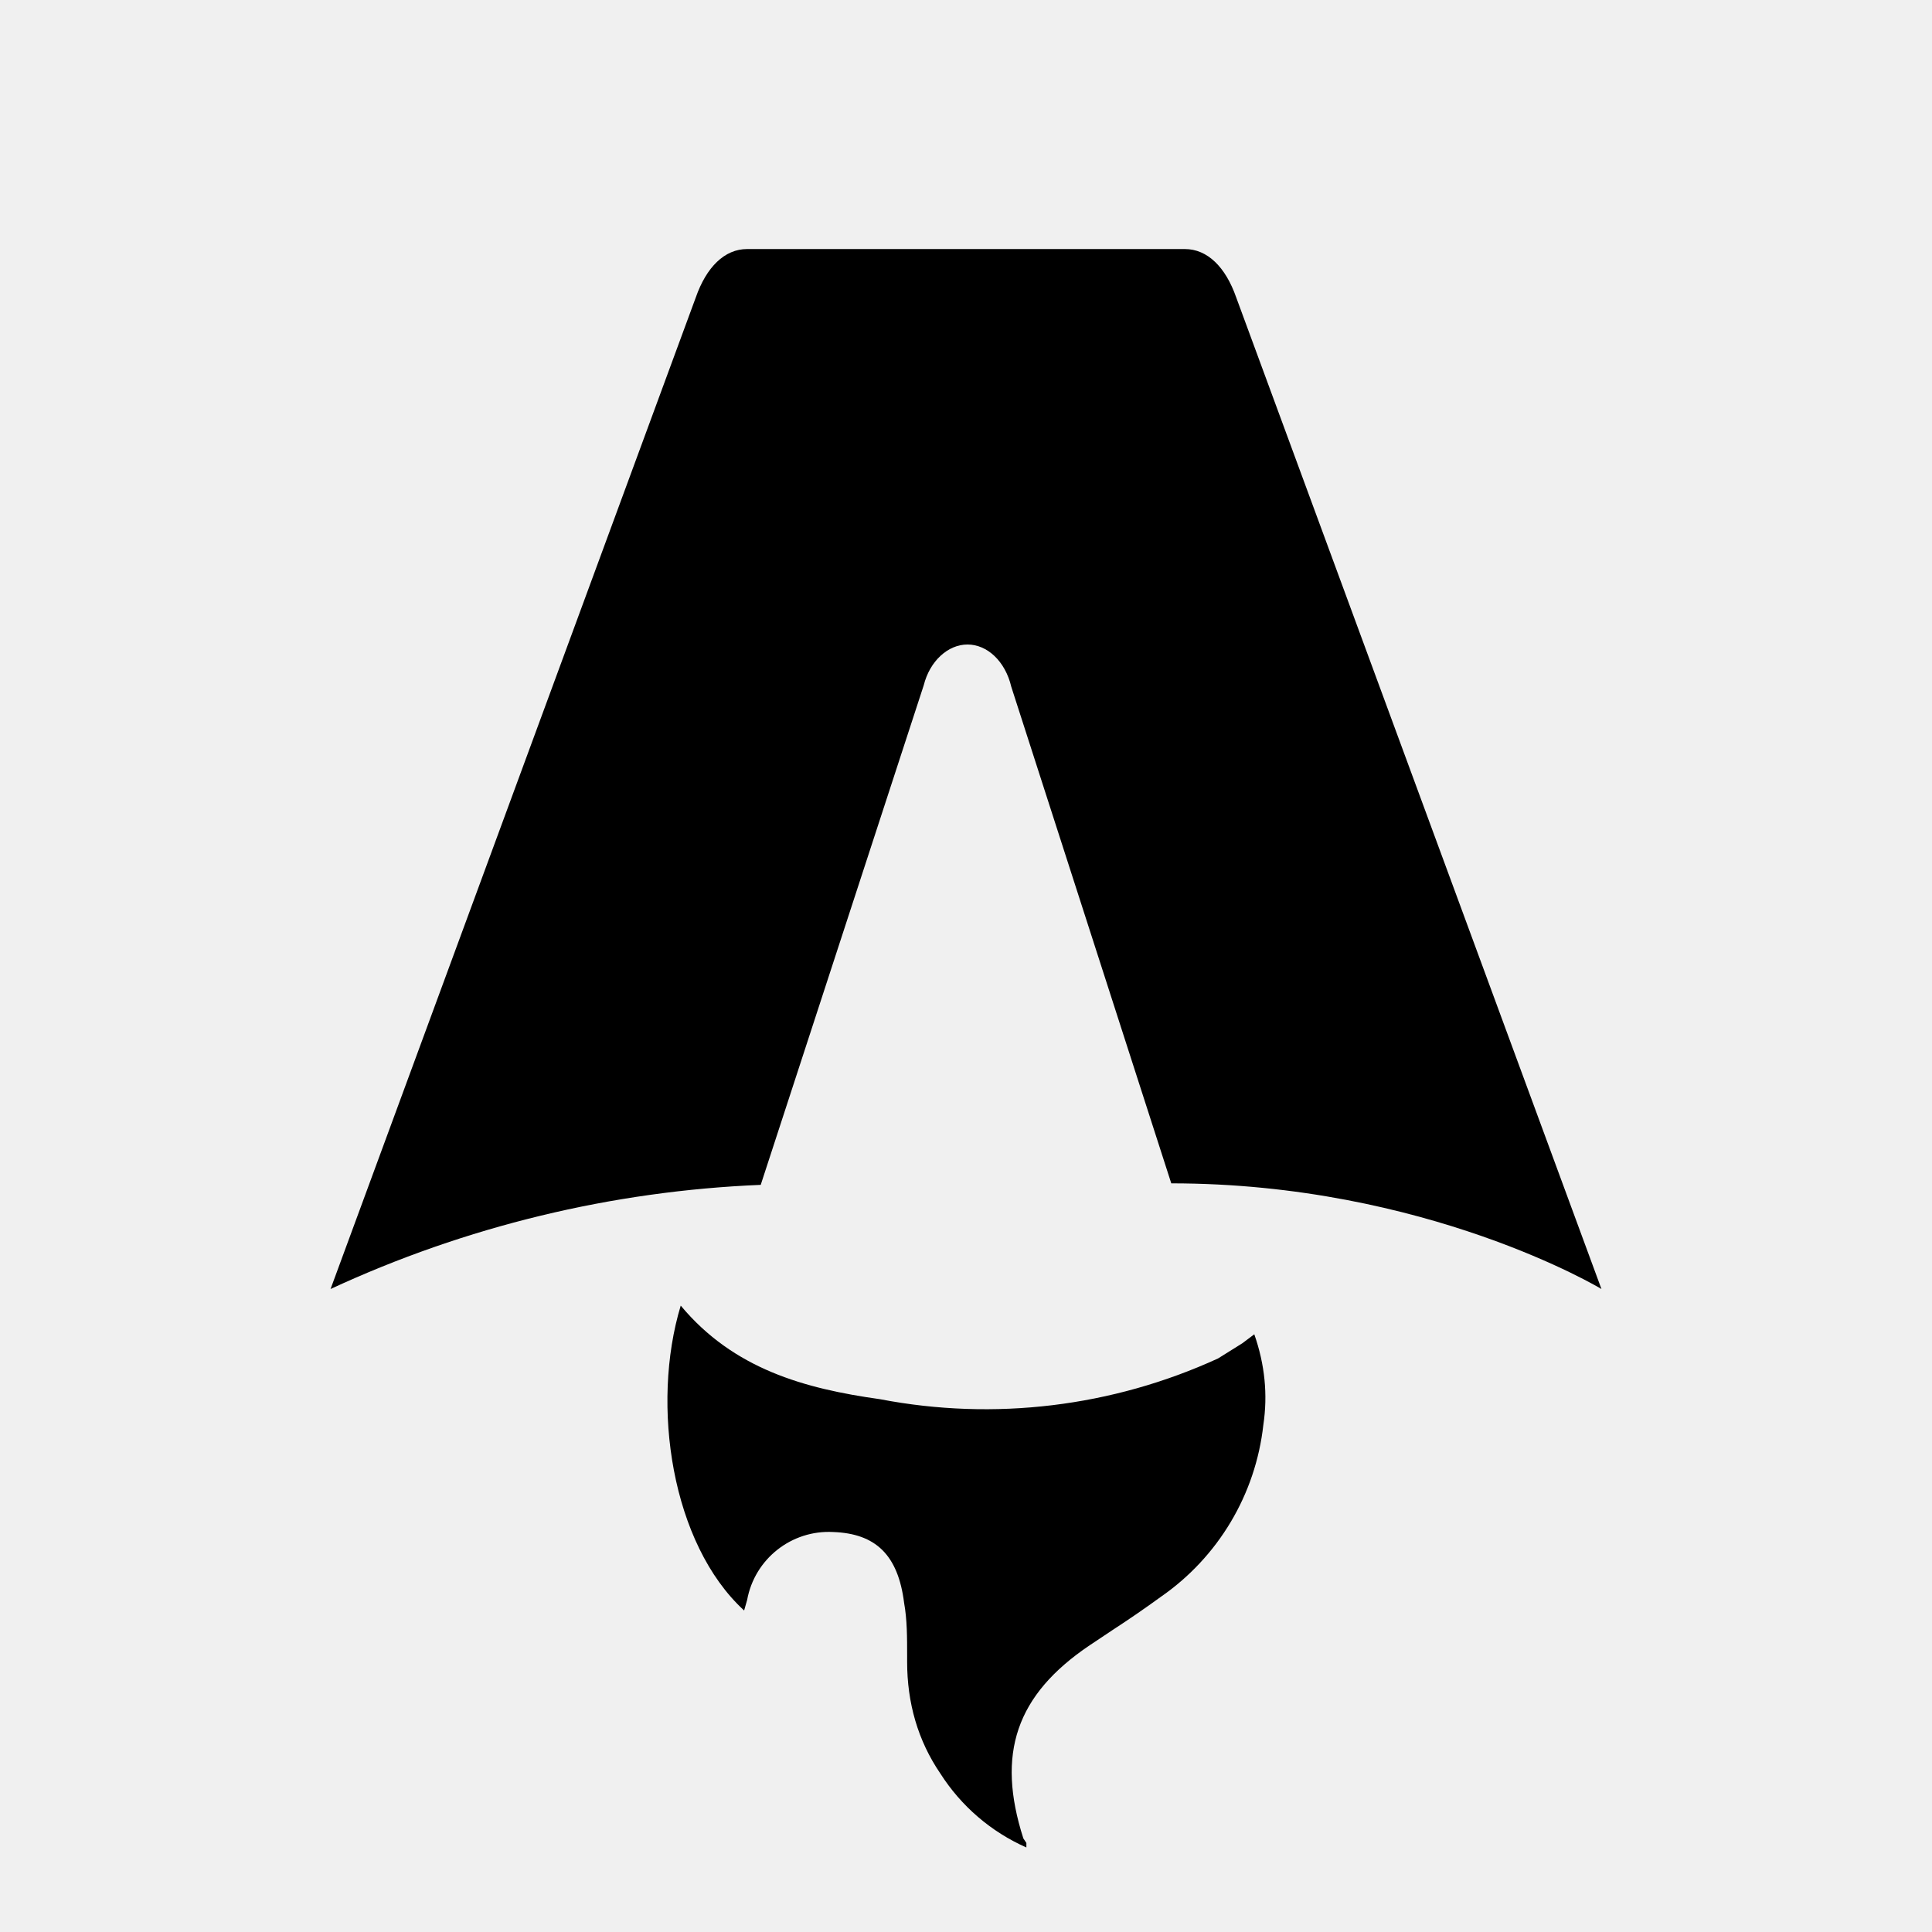
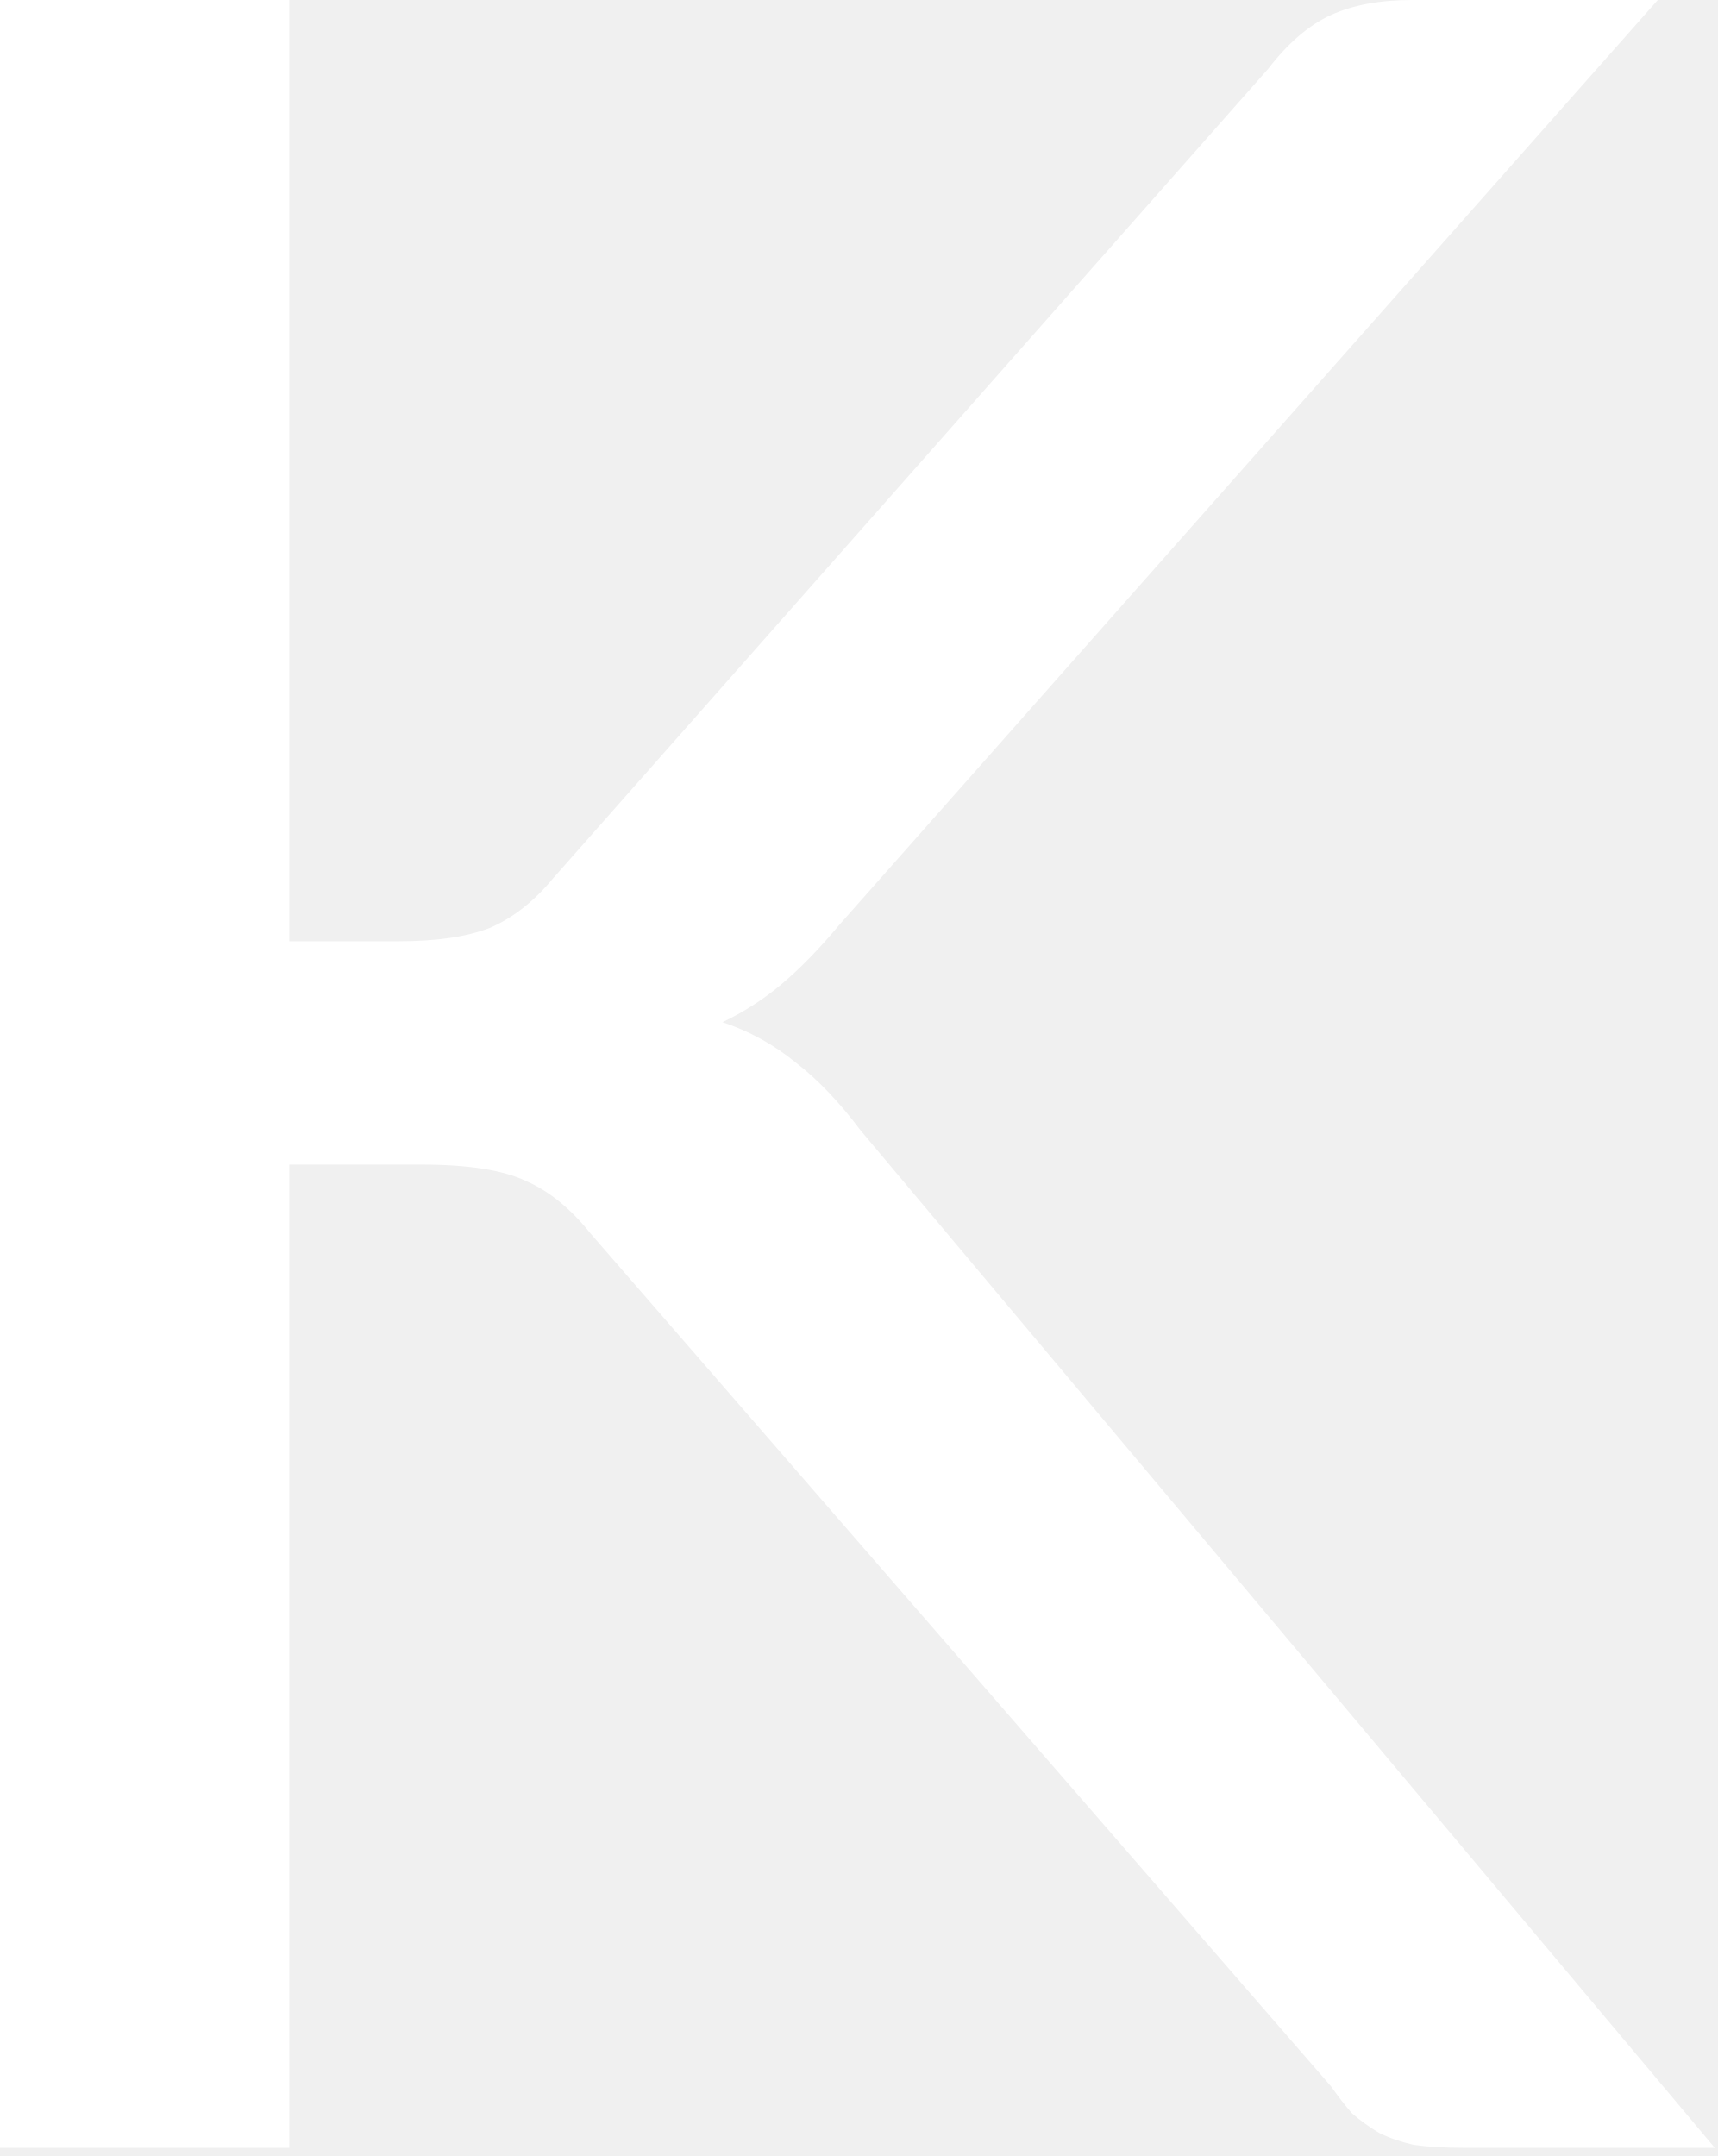
- <svg xmlns="http://www.w3.org/2000/svg" fill="none" viewBox="0 0 128 128">
-   <path d="M50.4 78.5a75.1 75.1 0 0 0-28.5 6.9l24.2-65.7c.7-2 1.9-3.2 3.4-3.2h29c1.5 0 2.7 1.2 3.4 3.2l24.2 65.7s-11.6-7-28.5-7L67 45.5c-.4-1.7-1.6-2.8-2.9-2.8-1.3 0-2.5 1.1-2.9 2.7L50.4 78.5Zm-1.1 28.2Zm-4.2-20.2c-2 6.6-.6 15.8 4.2 20.2a17.5 17.5 0 0 1 .2-.7 5.5 5.5 0 0 1 5.7-4.5c2.8.1 4.3 1.5 4.7 4.7.2 1.1.2 2.3.2 3.5v.4c0 2.7.7 5.2 2.2 7.4a13 13 0 0 0 5.7 4.9v-.3l-.2-.3c-1.8-5.6-.5-9.5 4.4-12.8l1.5-1a73 73 0 0 0 3.2-2.2 16 16 0 0 0 6.8-11.4c.3-2 .1-4-.6-6l-.8.6-1.6 1a37 37 0 0 1-22.4 2.7c-5-.7-9.7-2-13.2-6.2Z" />
-   <style>
-         path { fill: #000; }
-         @media (prefers-color-scheme: dark) {
-             path { fill: #FFF; }
-         }
-     </style>
+ <svg xmlns="http://www.w3.org/2000/svg" width="149" height="187" viewBox="0 0 149 187" fill="none">
+   <path d="M25.09 81.64H34.58C37.873 81.64 40.517 81.25 42.51 80.47C44.503 79.603 46.323 78.173 47.97 76.18L109.98 5.98C111.713 3.727 113.533 2.167 115.44 1.3C117.347 0.433 119.687 0 122.46 0H143.78L72.8 80.21C71.067 82.29 69.377 84.023 67.73 85.41C66.17 86.71 64.48 87.793 62.66 88.66C65 89.44 67.123 90.61 69.03 92.17C70.937 93.643 72.8 95.593 74.62 98.02L148.72 186.29H126.88C125.233 186.29 123.803 186.203 122.59 186.03C121.463 185.77 120.467 185.423 119.6 184.99C118.733 184.47 117.953 183.907 117.26 183.3C116.653 182.607 116.047 181.827 115.44 180.96L51.22 106.99C49.487 104.823 47.623 103.307 45.63 102.44C43.637 101.487 40.603 101.01 36.53 101.01H25.09V186.29H0V0H25.09V81.64Z" fill="white" />
</svg>
